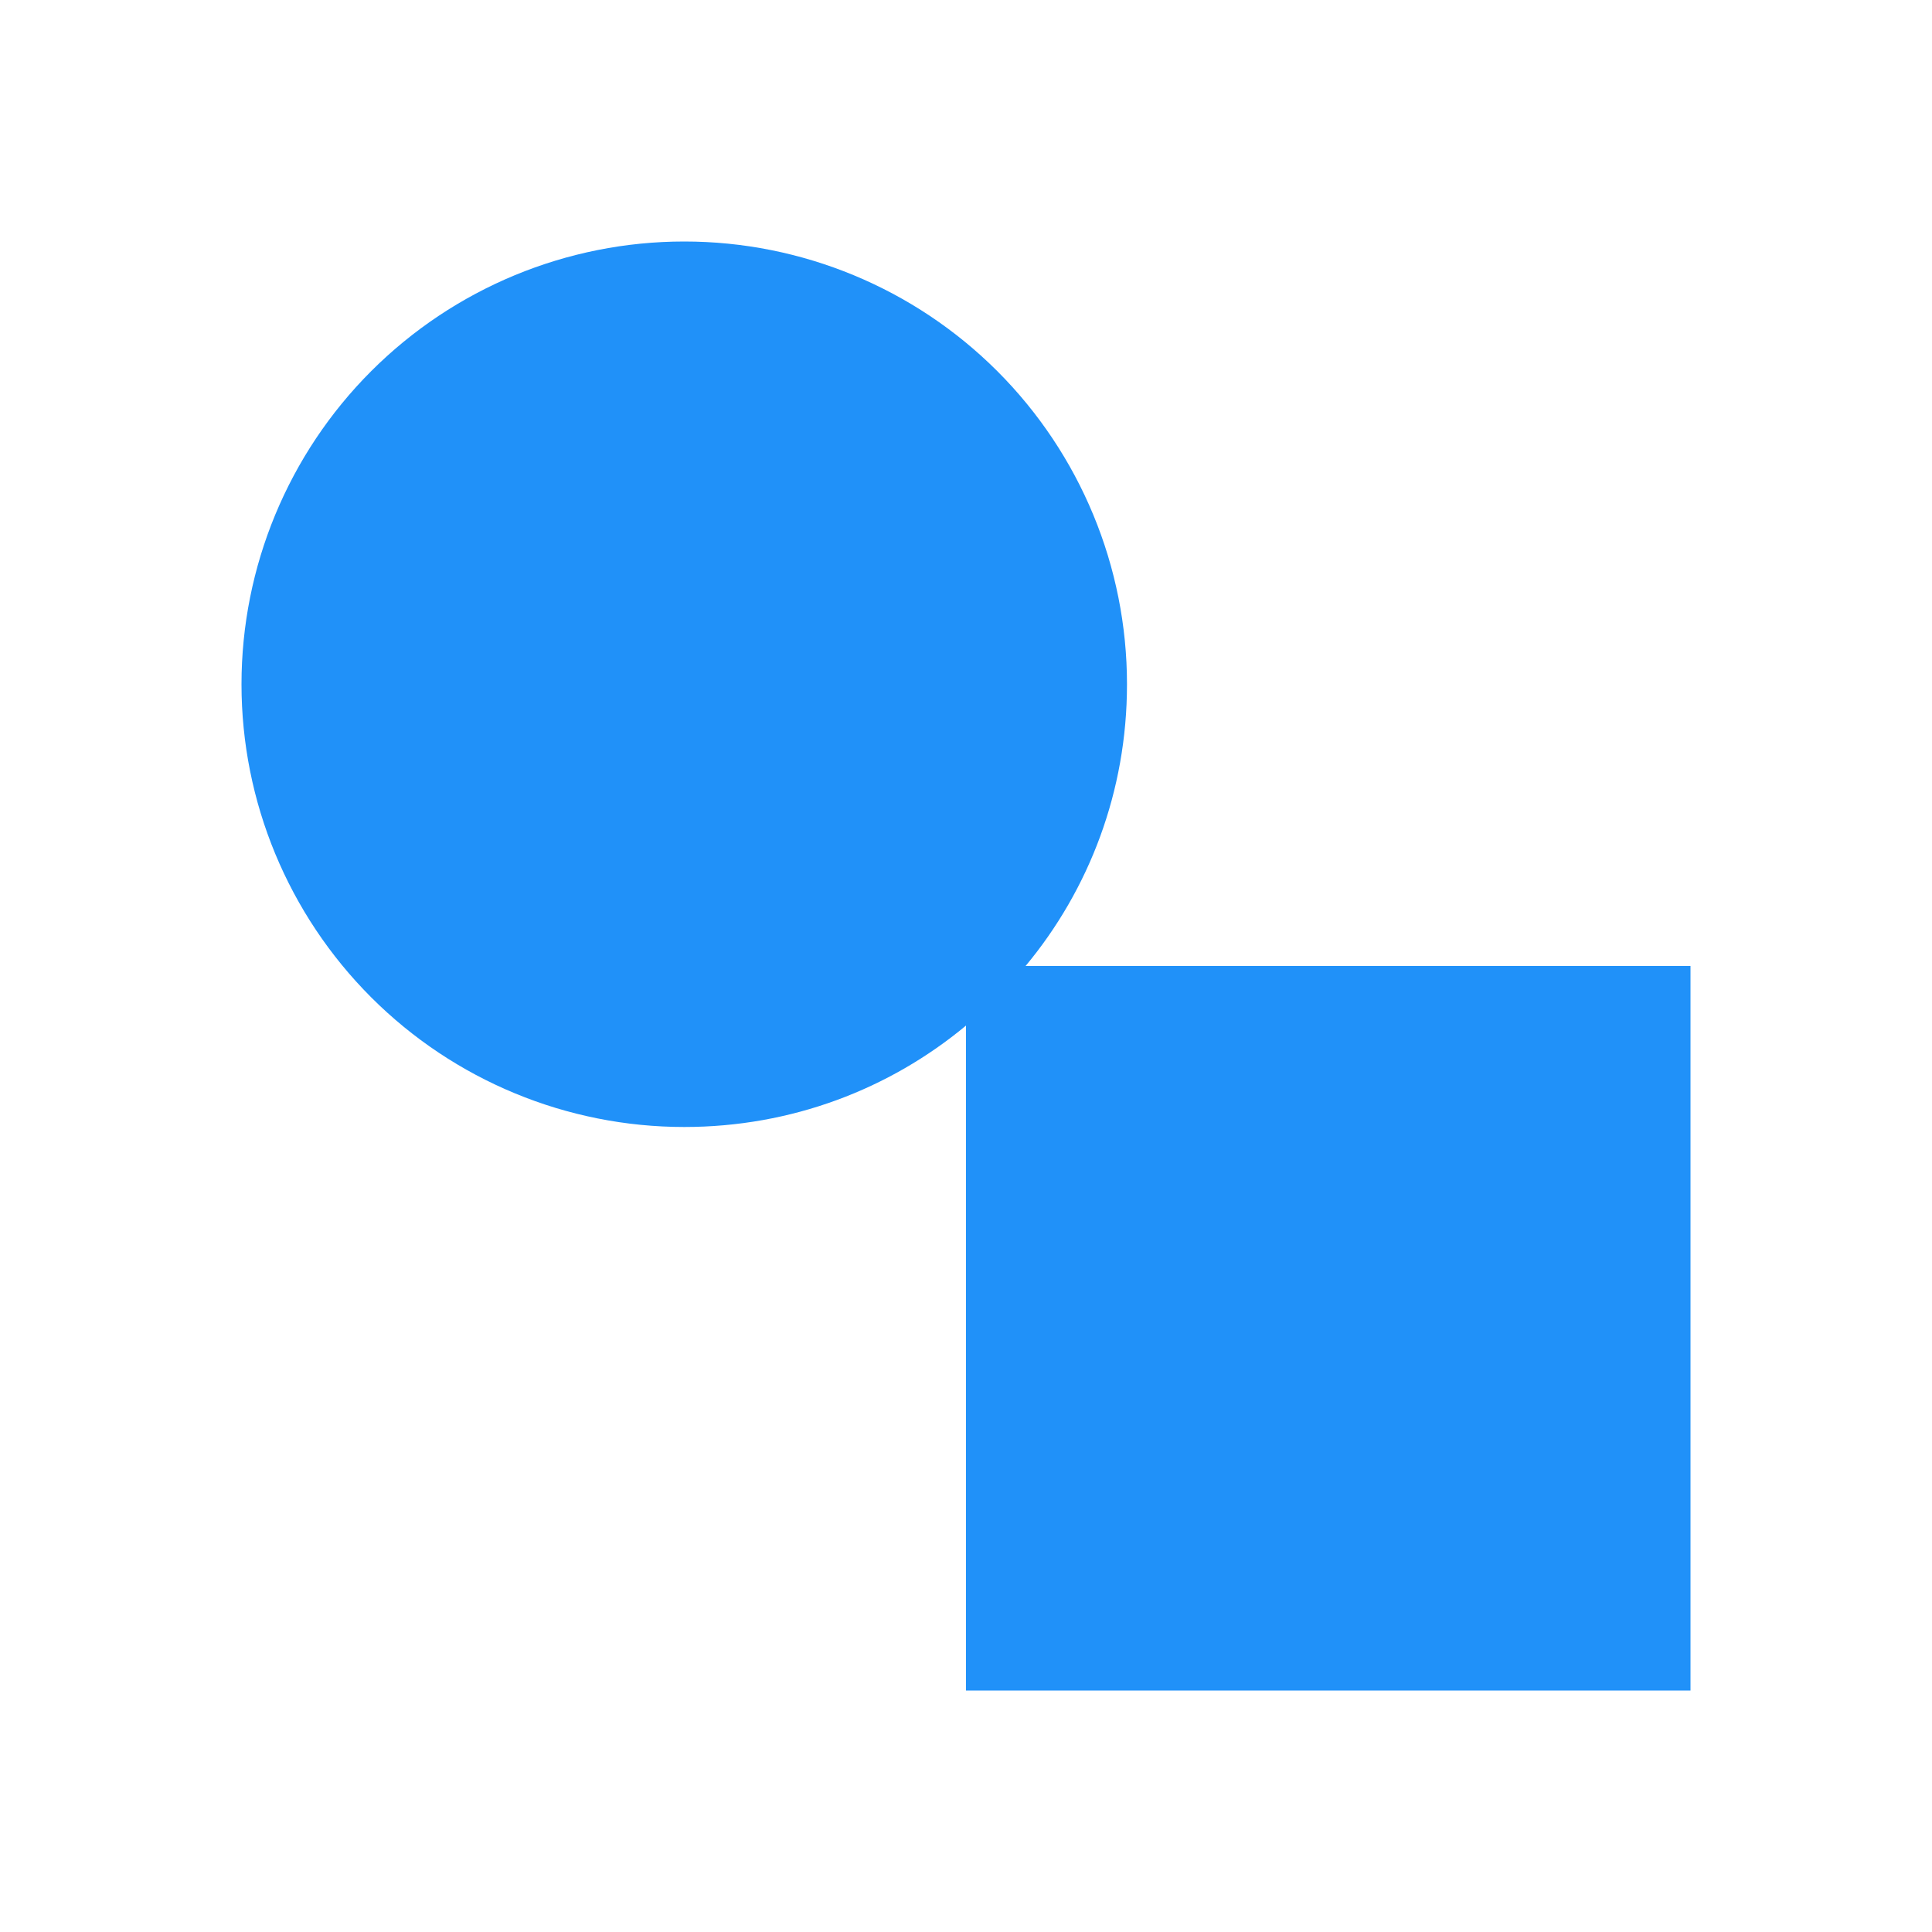
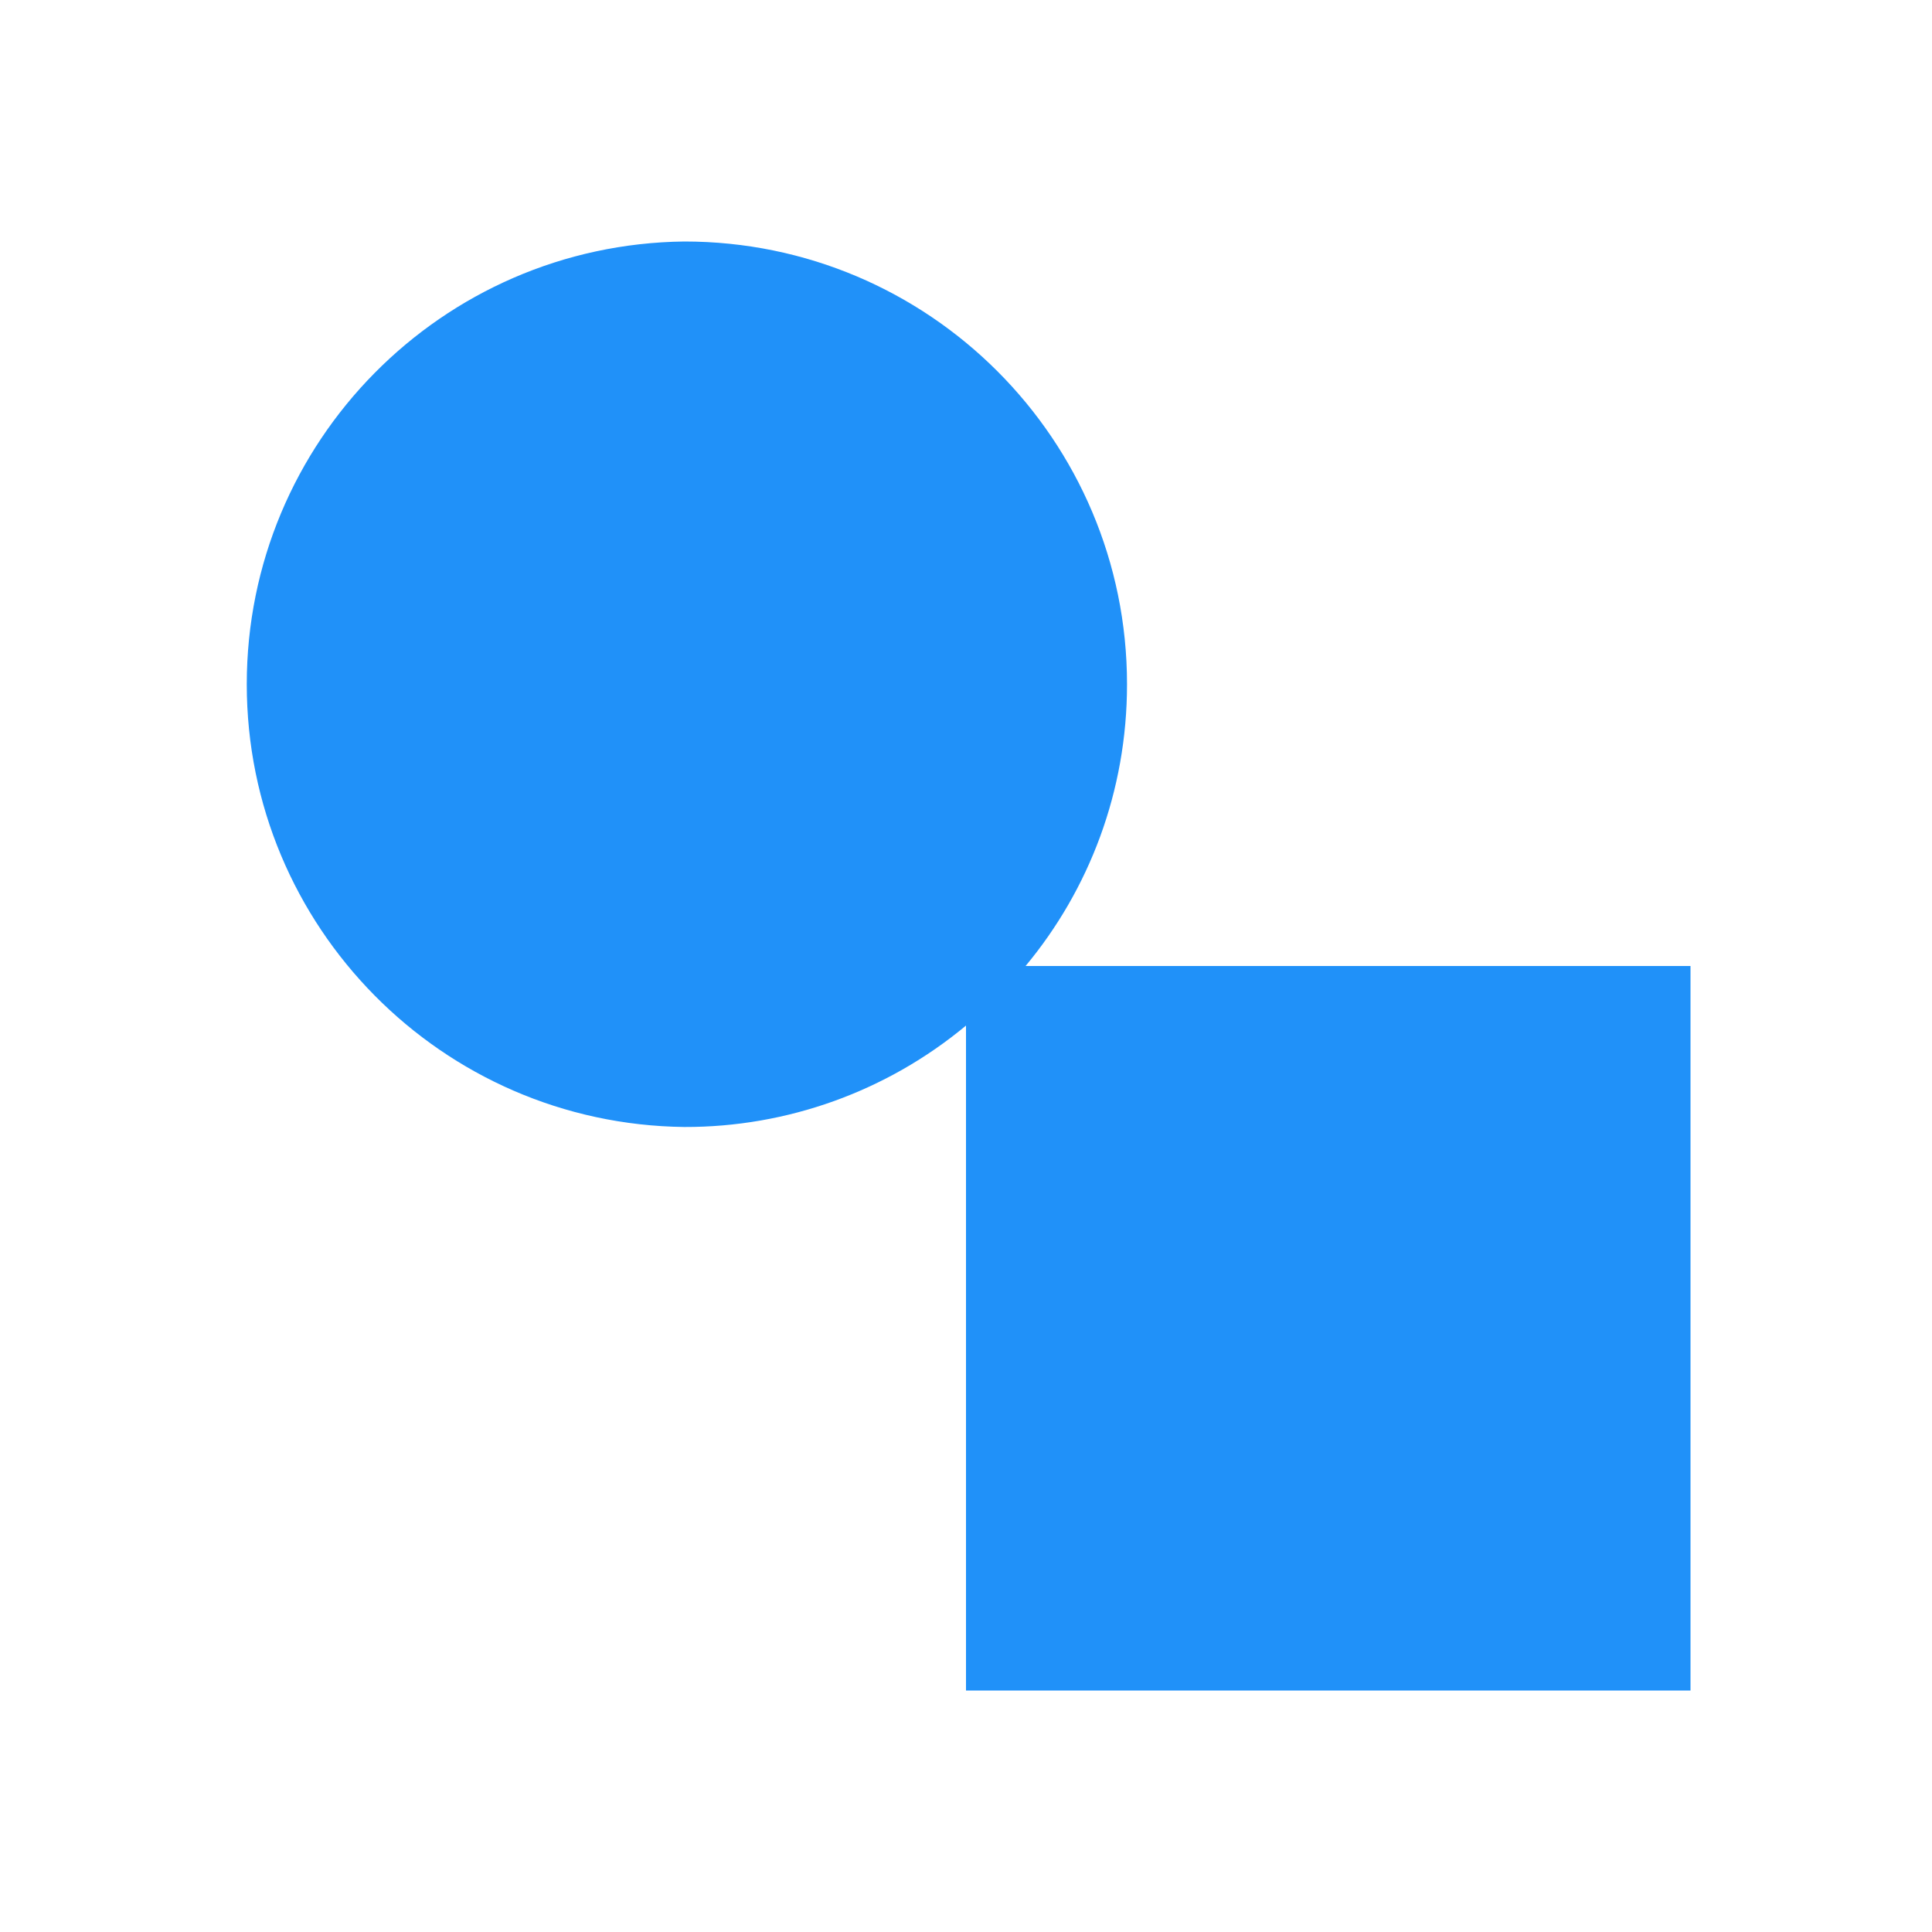
- <svg xmlns="http://www.w3.org/2000/svg" width="61" height="61" viewBox="0 0 61 61" fill="none">
-   <path d="M21.604 7.625C25.312 7.625 28.867 9.098 31.489 11.719C34.111 14.341 35.583 17.897 35.583 21.604C35.583 24.985 34.389 28.085 32.381 30.5H53.375V53.375H30.5V32.381C28.085 34.389 24.985 35.583 21.604 35.583C17.897 35.583 14.341 34.111 11.719 31.489C9.098 28.867 7.625 25.312 7.625 21.604C7.625 17.897 9.098 14.341 11.719 11.719C14.341 9.098 17.897 7.625 21.604 7.625Z" fill="#2091F9" />
+ <svg xmlns="http://www.w3.org/2000/svg" width="61" height="61" fill="none">
+   <path d="M21.604 7.625a13.979 13.979 0 0113.98 13.98c0 3.38-1.195 6.48-3.203 8.895h20.994v22.875H30.5V32.381a13.855 13.855 0 01-8.896 3.202 13.98 13.98 0 010-27.958z" fill="#2091F9" />
</svg>
